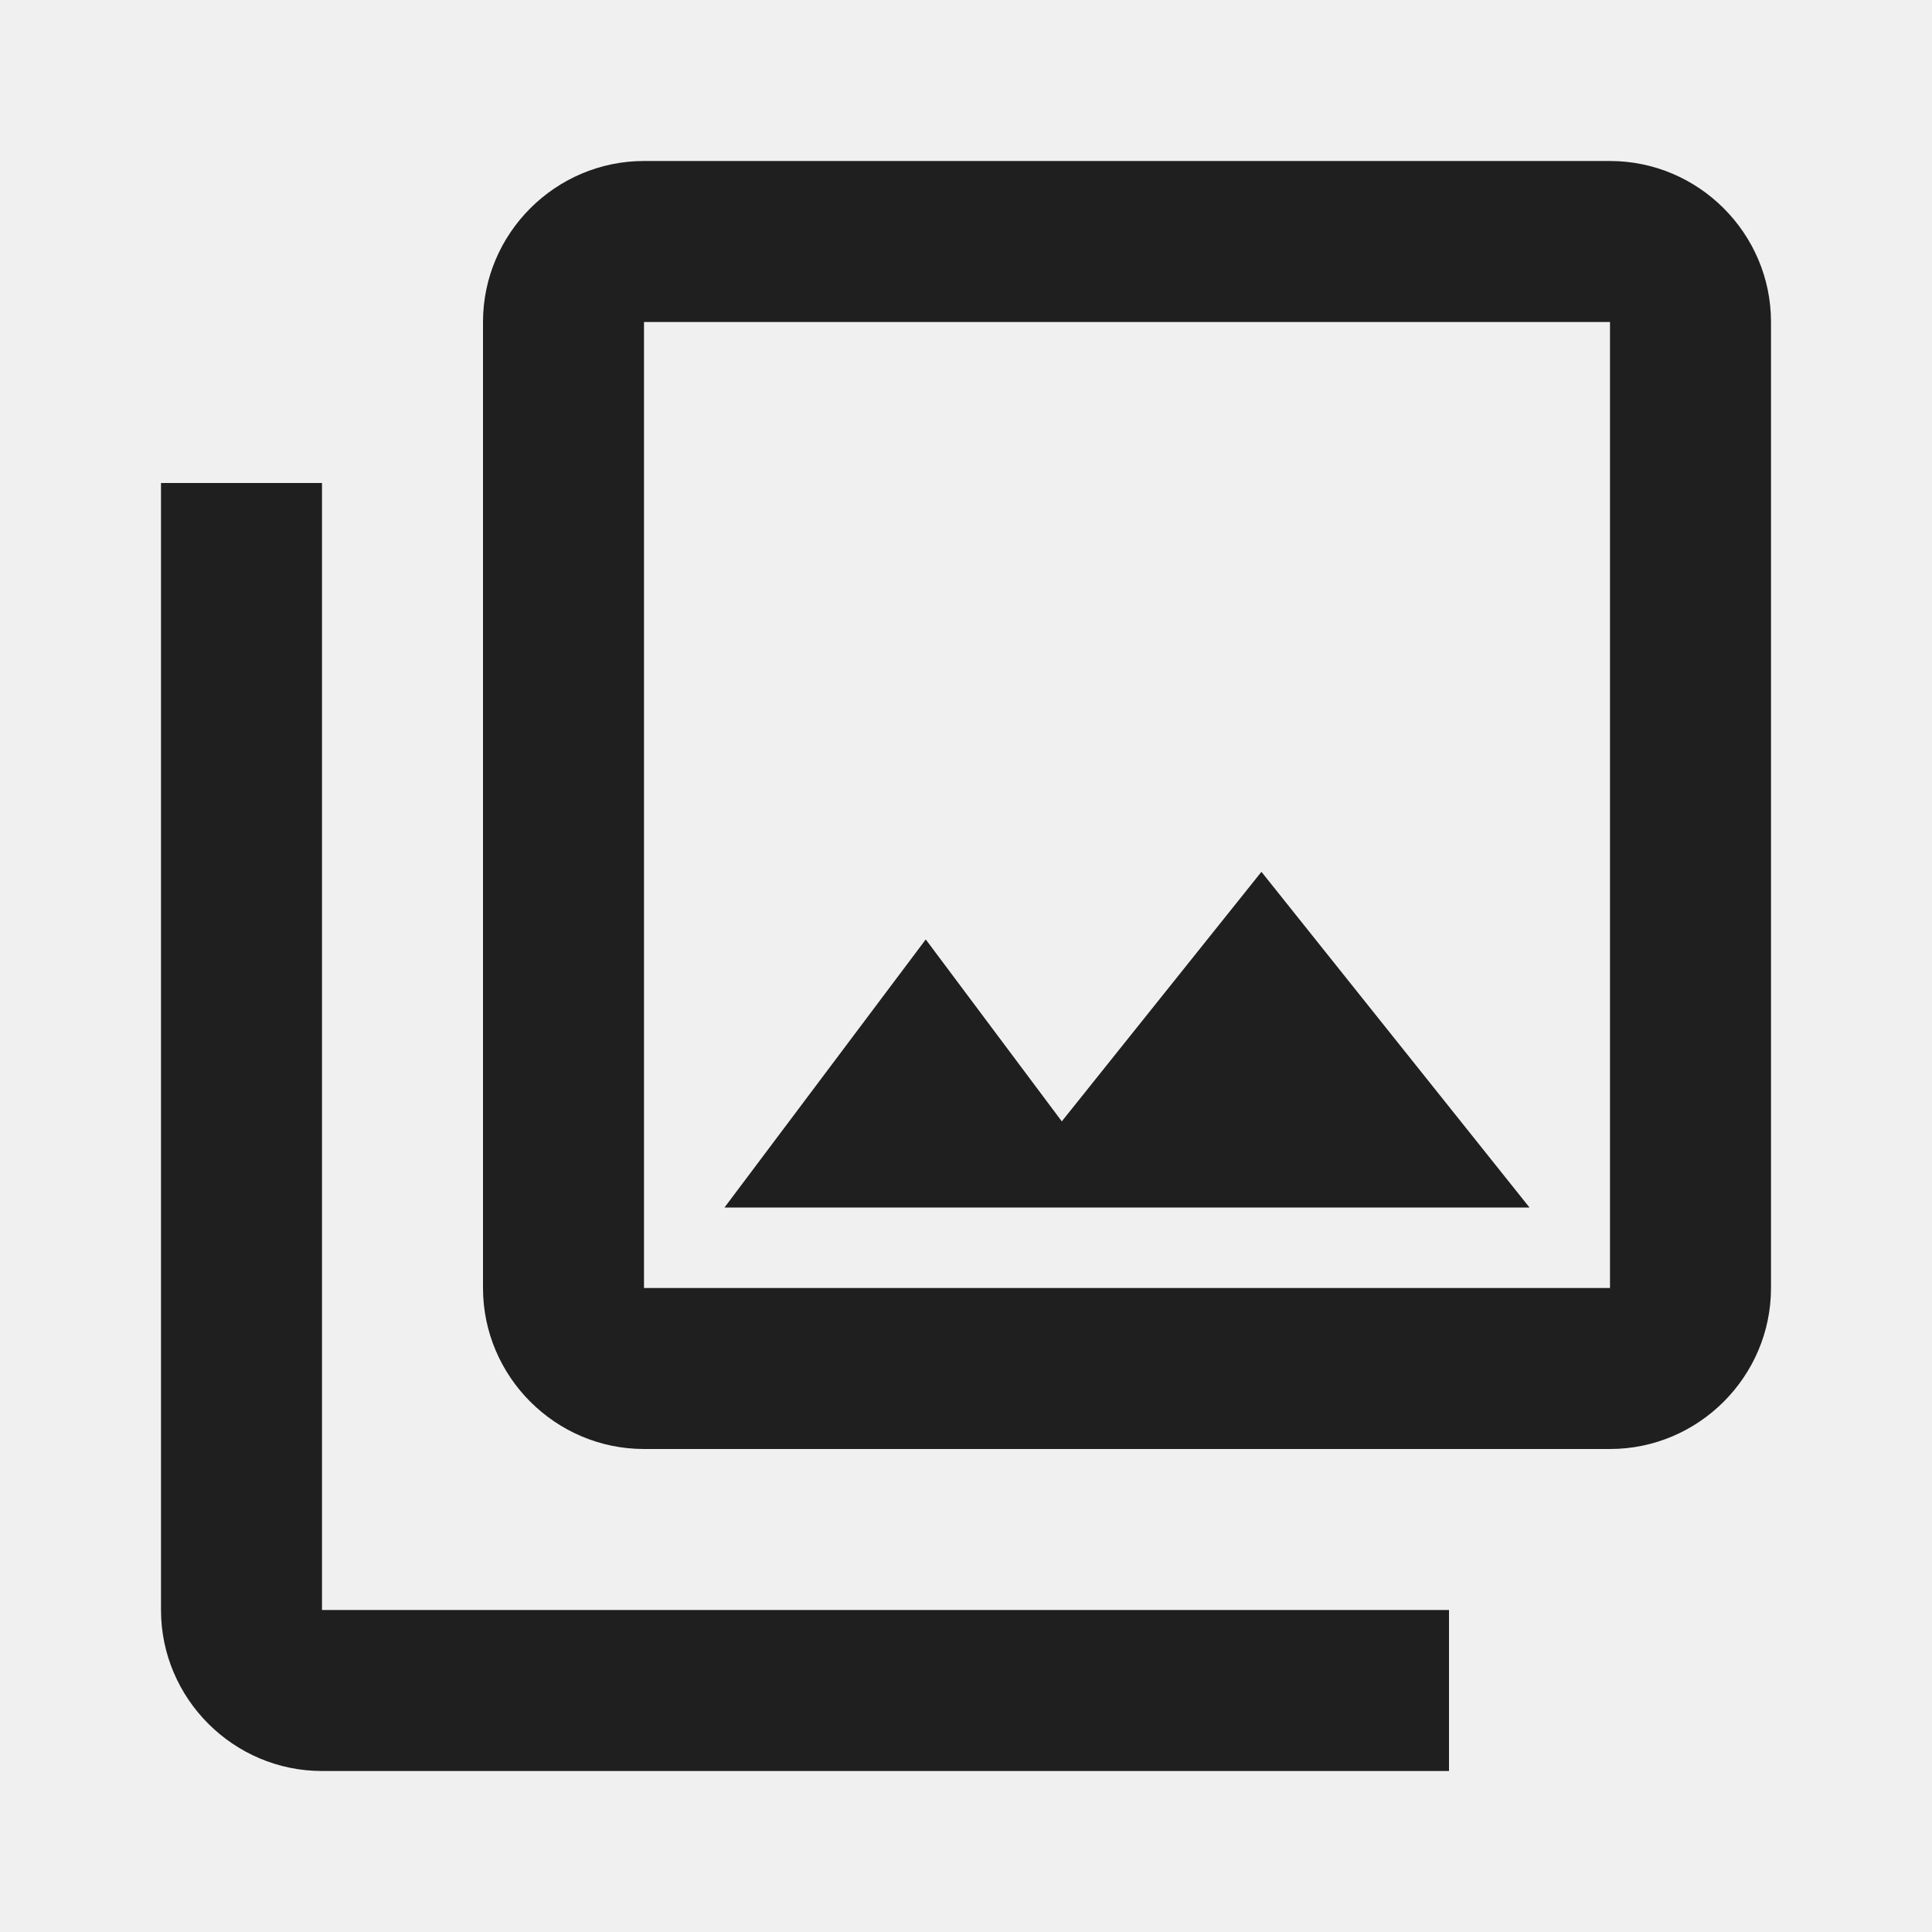
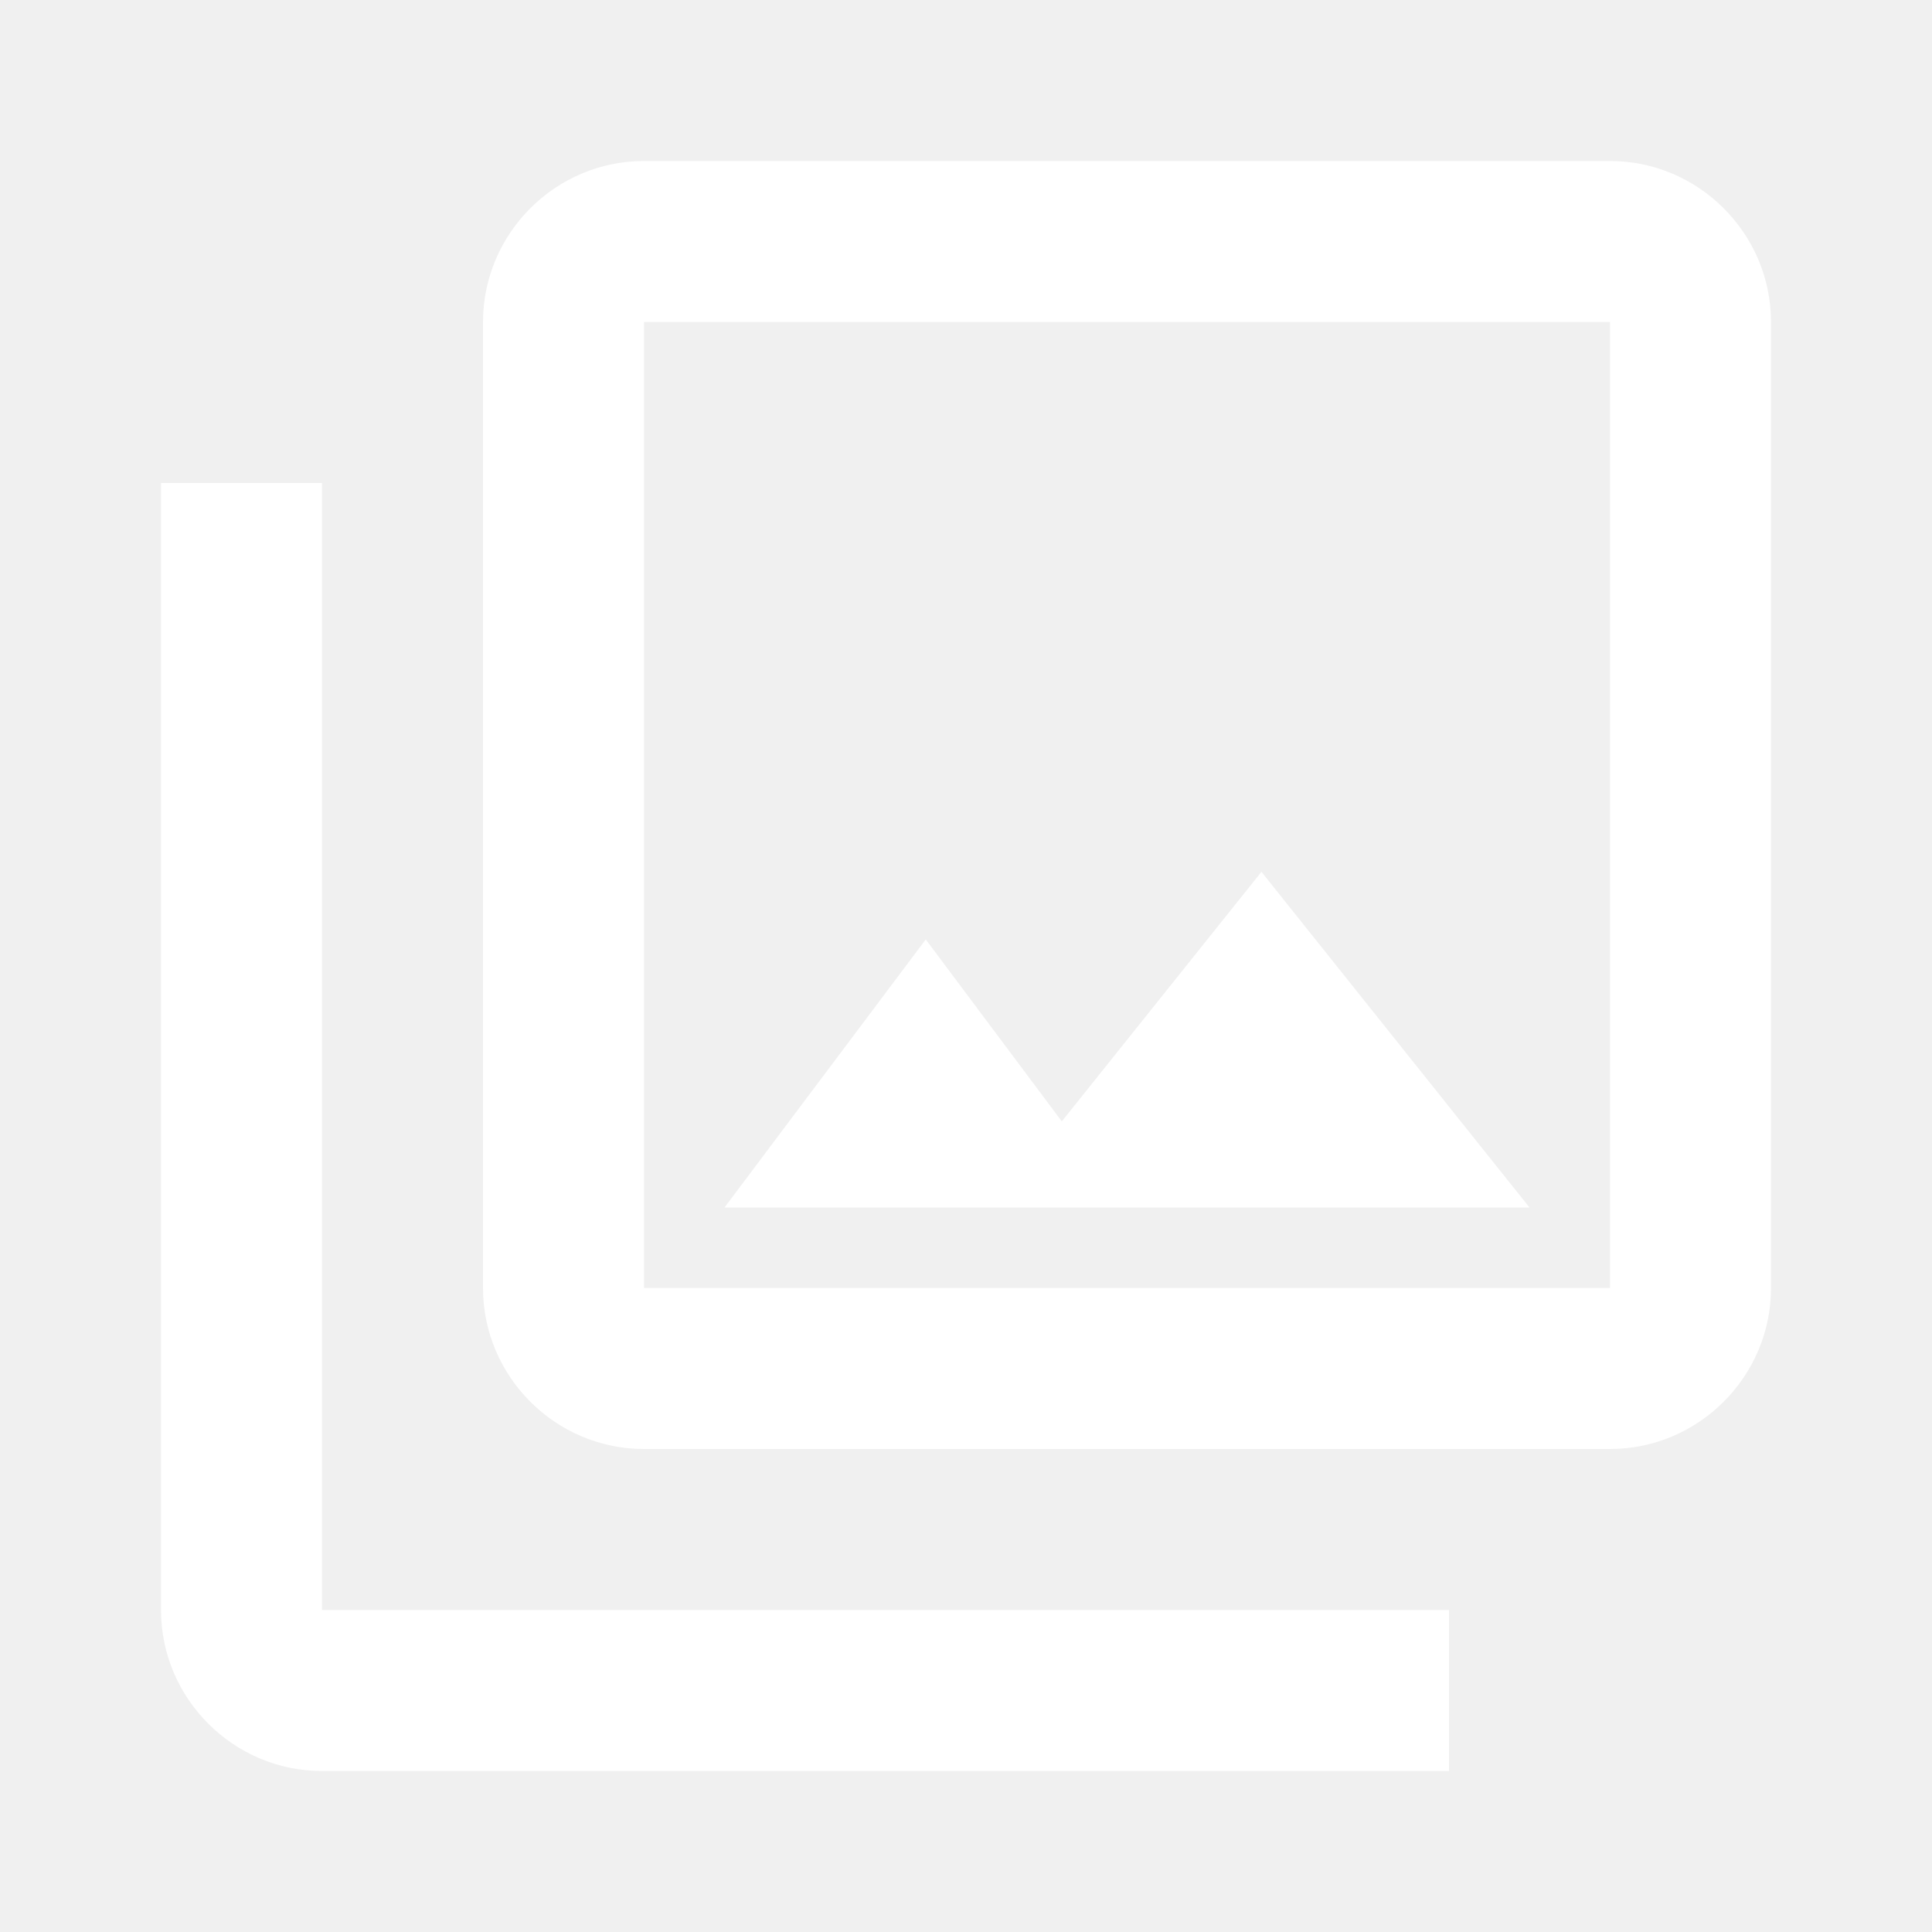
- <svg xmlns="http://www.w3.org/2000/svg" height="40px" viewBox="0 0 24 24" width="40px" fill="#1f1f1f">
+ <svg xmlns="http://www.w3.org/2000/svg" height="40px" viewBox="0 0 24 24" width="40px" fill="#FFFFFF">
  <path d="M0 0h24v24H0V0z" fill="none" />
  <path d="M20 4v12H8V4h12m0-2H8c-1.1 0-2 .9-2 2v12c0 1.1.9 2 2 2h12c1.1 0 2-.9 2-2V4c0-1.1-.9-2-2-2zm-8.5 9.67l1.69 2.26 2.48-3.1L19 15H9zM2 6v14c0 1.1.9 2 2 2h14v-2H4V6H2z" />
</svg>
